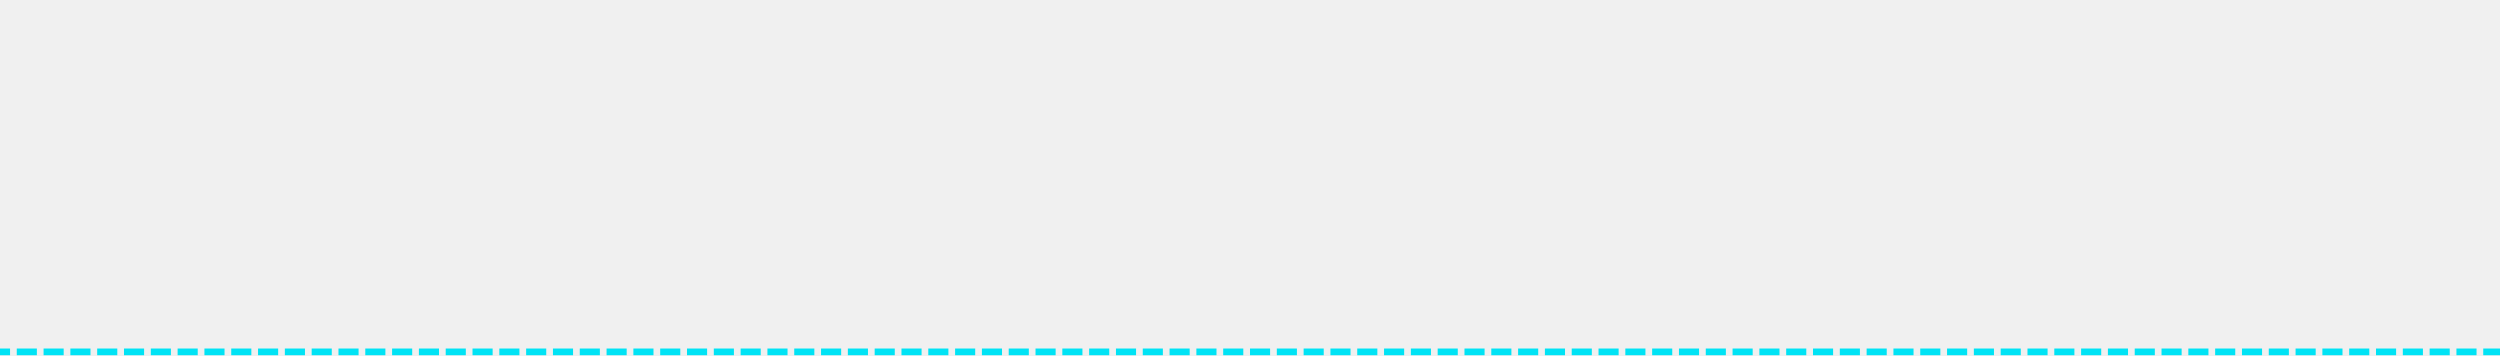
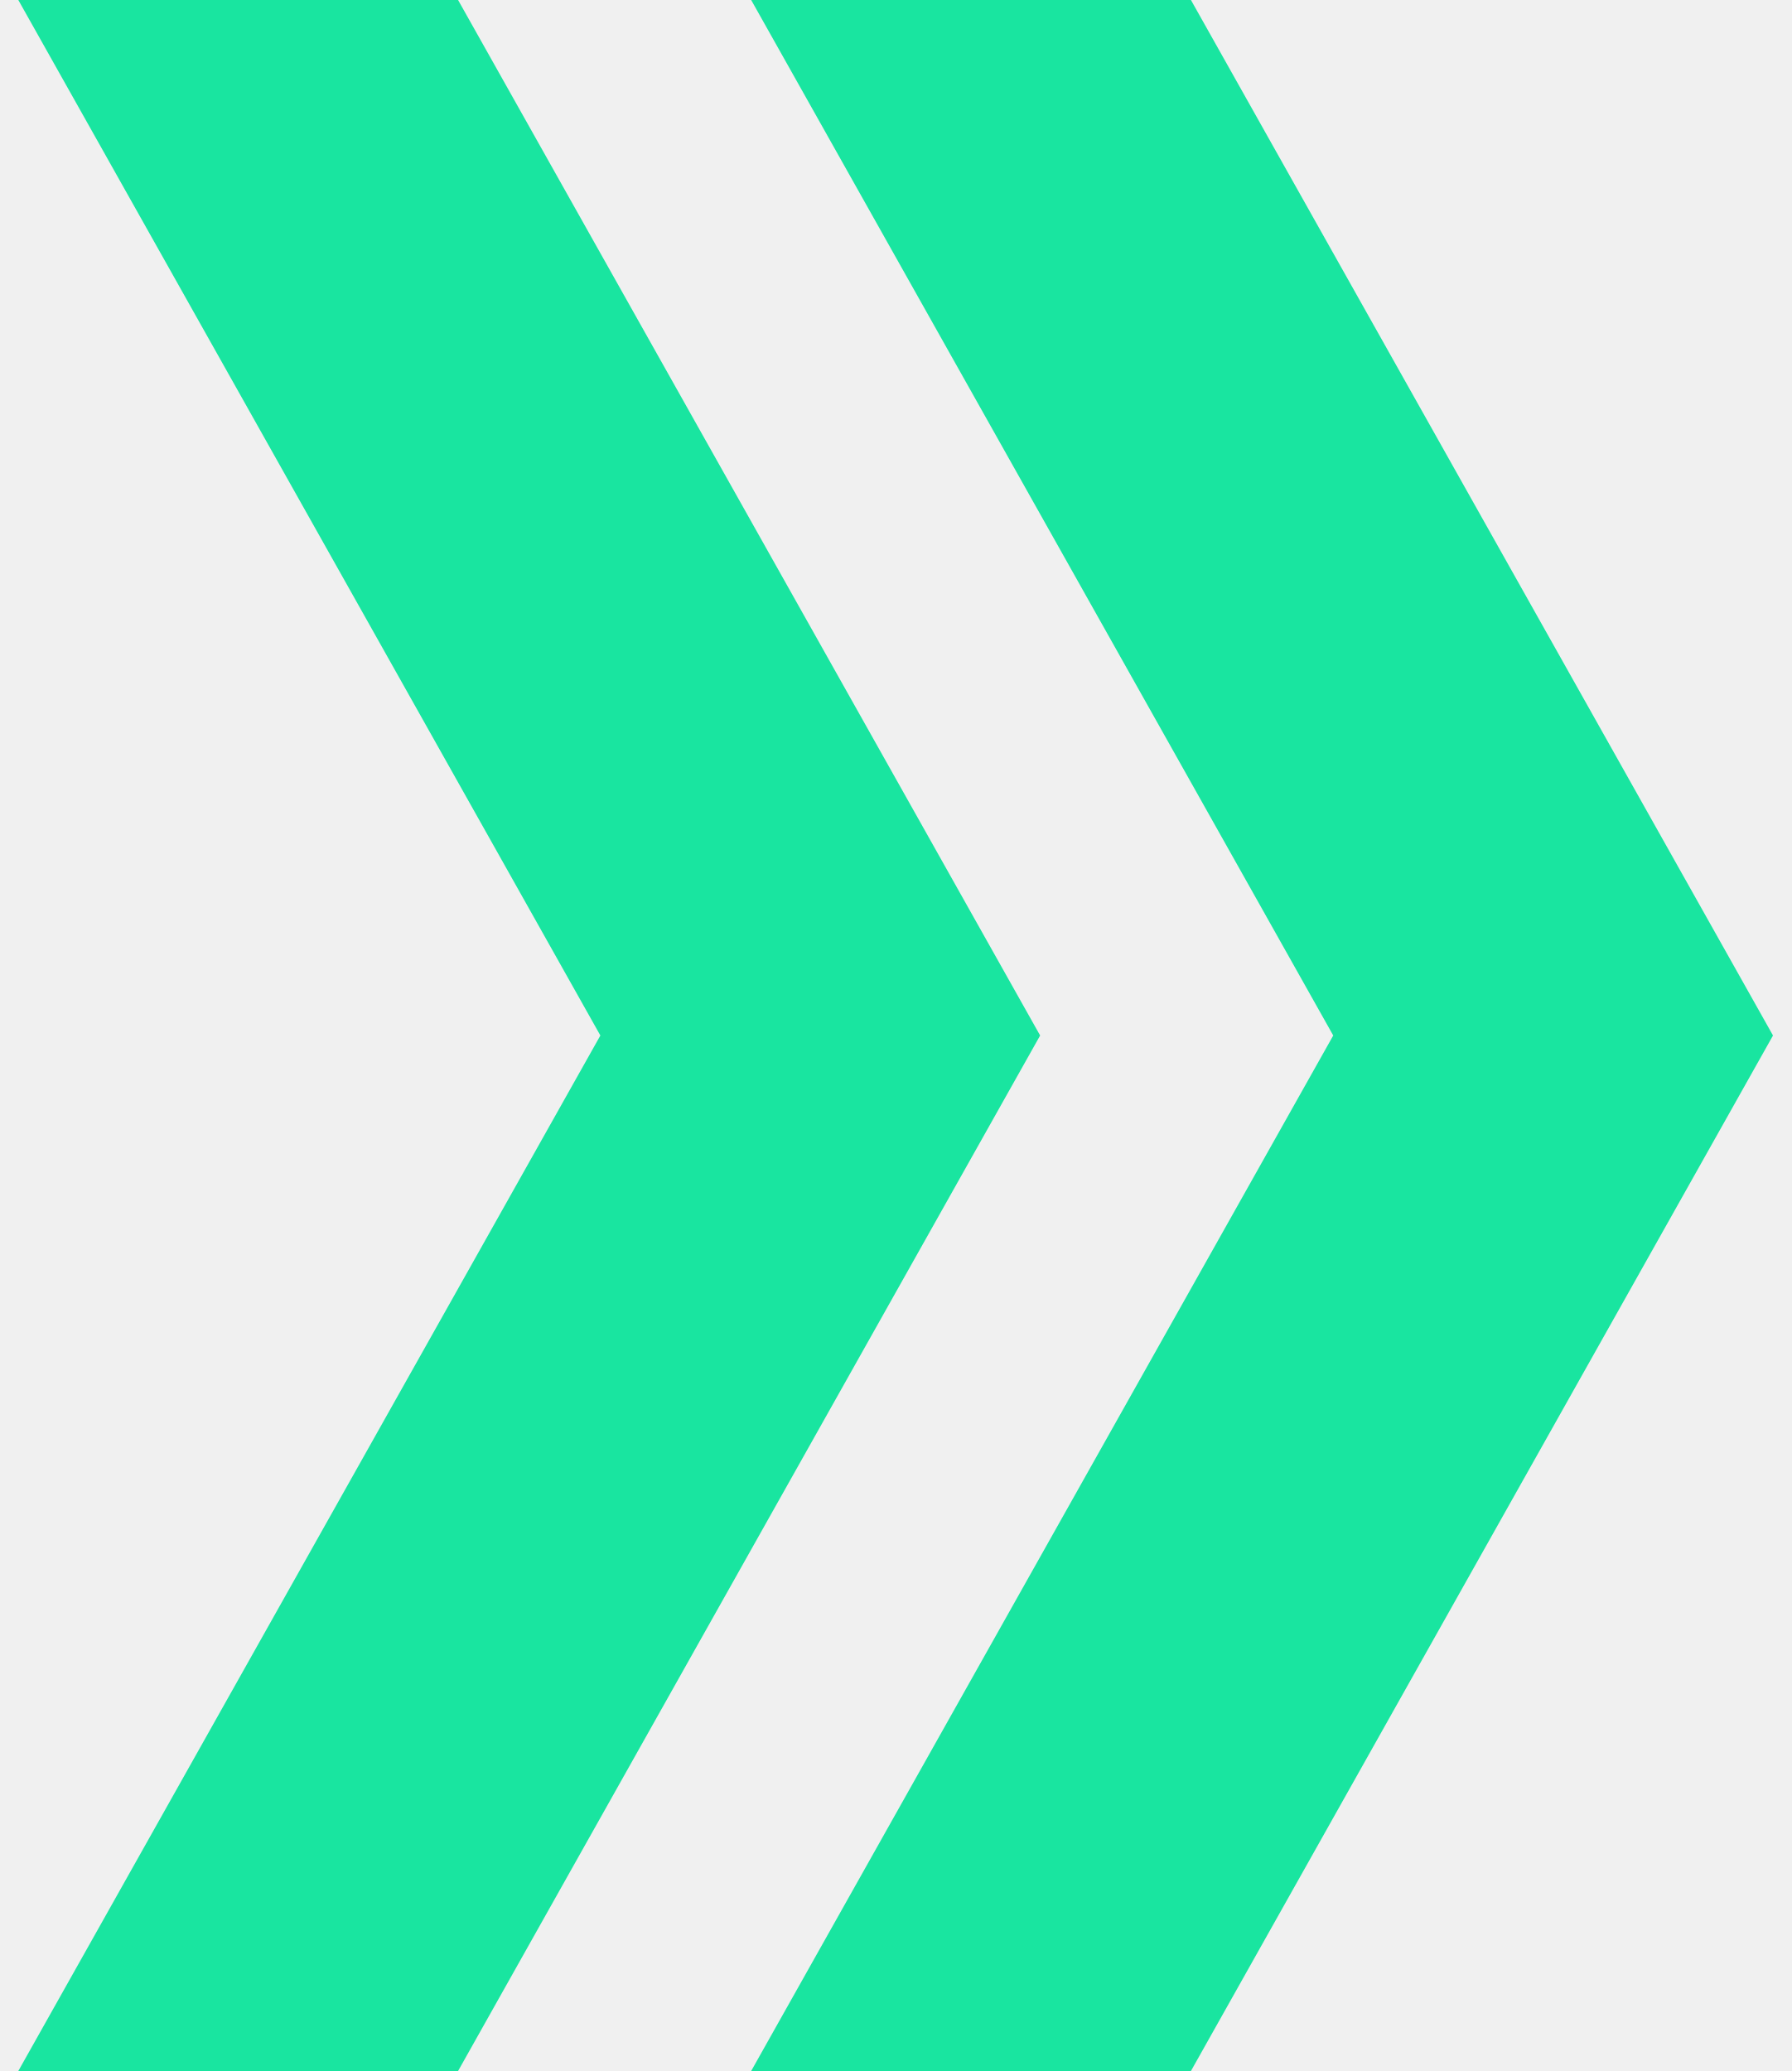
- <svg xmlns="http://www.w3.org/2000/svg" version="1.1" width="373px" height="53px">
-   <g transform="matrix(1 0 0 1 -1381 -521 )">
-     <path d="M 1381 521  L 1754 521  L 1754 573  L 1381 573  L 1381 521  Z " fill-rule="nonzero" fill="#ffffff" stroke="none" fill-opacity="0" />
-     <path d="M 1754 573.5  L 1381 573.5  " stroke-width="1" stroke-dasharray="3,1" stroke="#00e3f5" fill="none" stroke-dashoffset="0.5" />
+ <svg xmlns="http://www.w3.org/2000/svg" version="1.1" width="32px" height="37px">
+   <g transform="matrix(1 0 0 1 -1378 -479 )">
+     <path d="M 23.817 18.5  L 13.419 0  L 21.275 0  L 31.673 18.5  L 21.275 37  L 13.419 37  L 23.817 18.5  Z M 10.725 18.5  L 0.327 37  L 8.183 37  L 18.581 18.5  L 8.183 0  L 0.327 0  L 10.725 18.5  Z " fill-rule="nonzero" fill="#19e5a0" stroke="none" transform="matrix(1 0 0 1 1378 479 )" />
  </g>
</svg>
